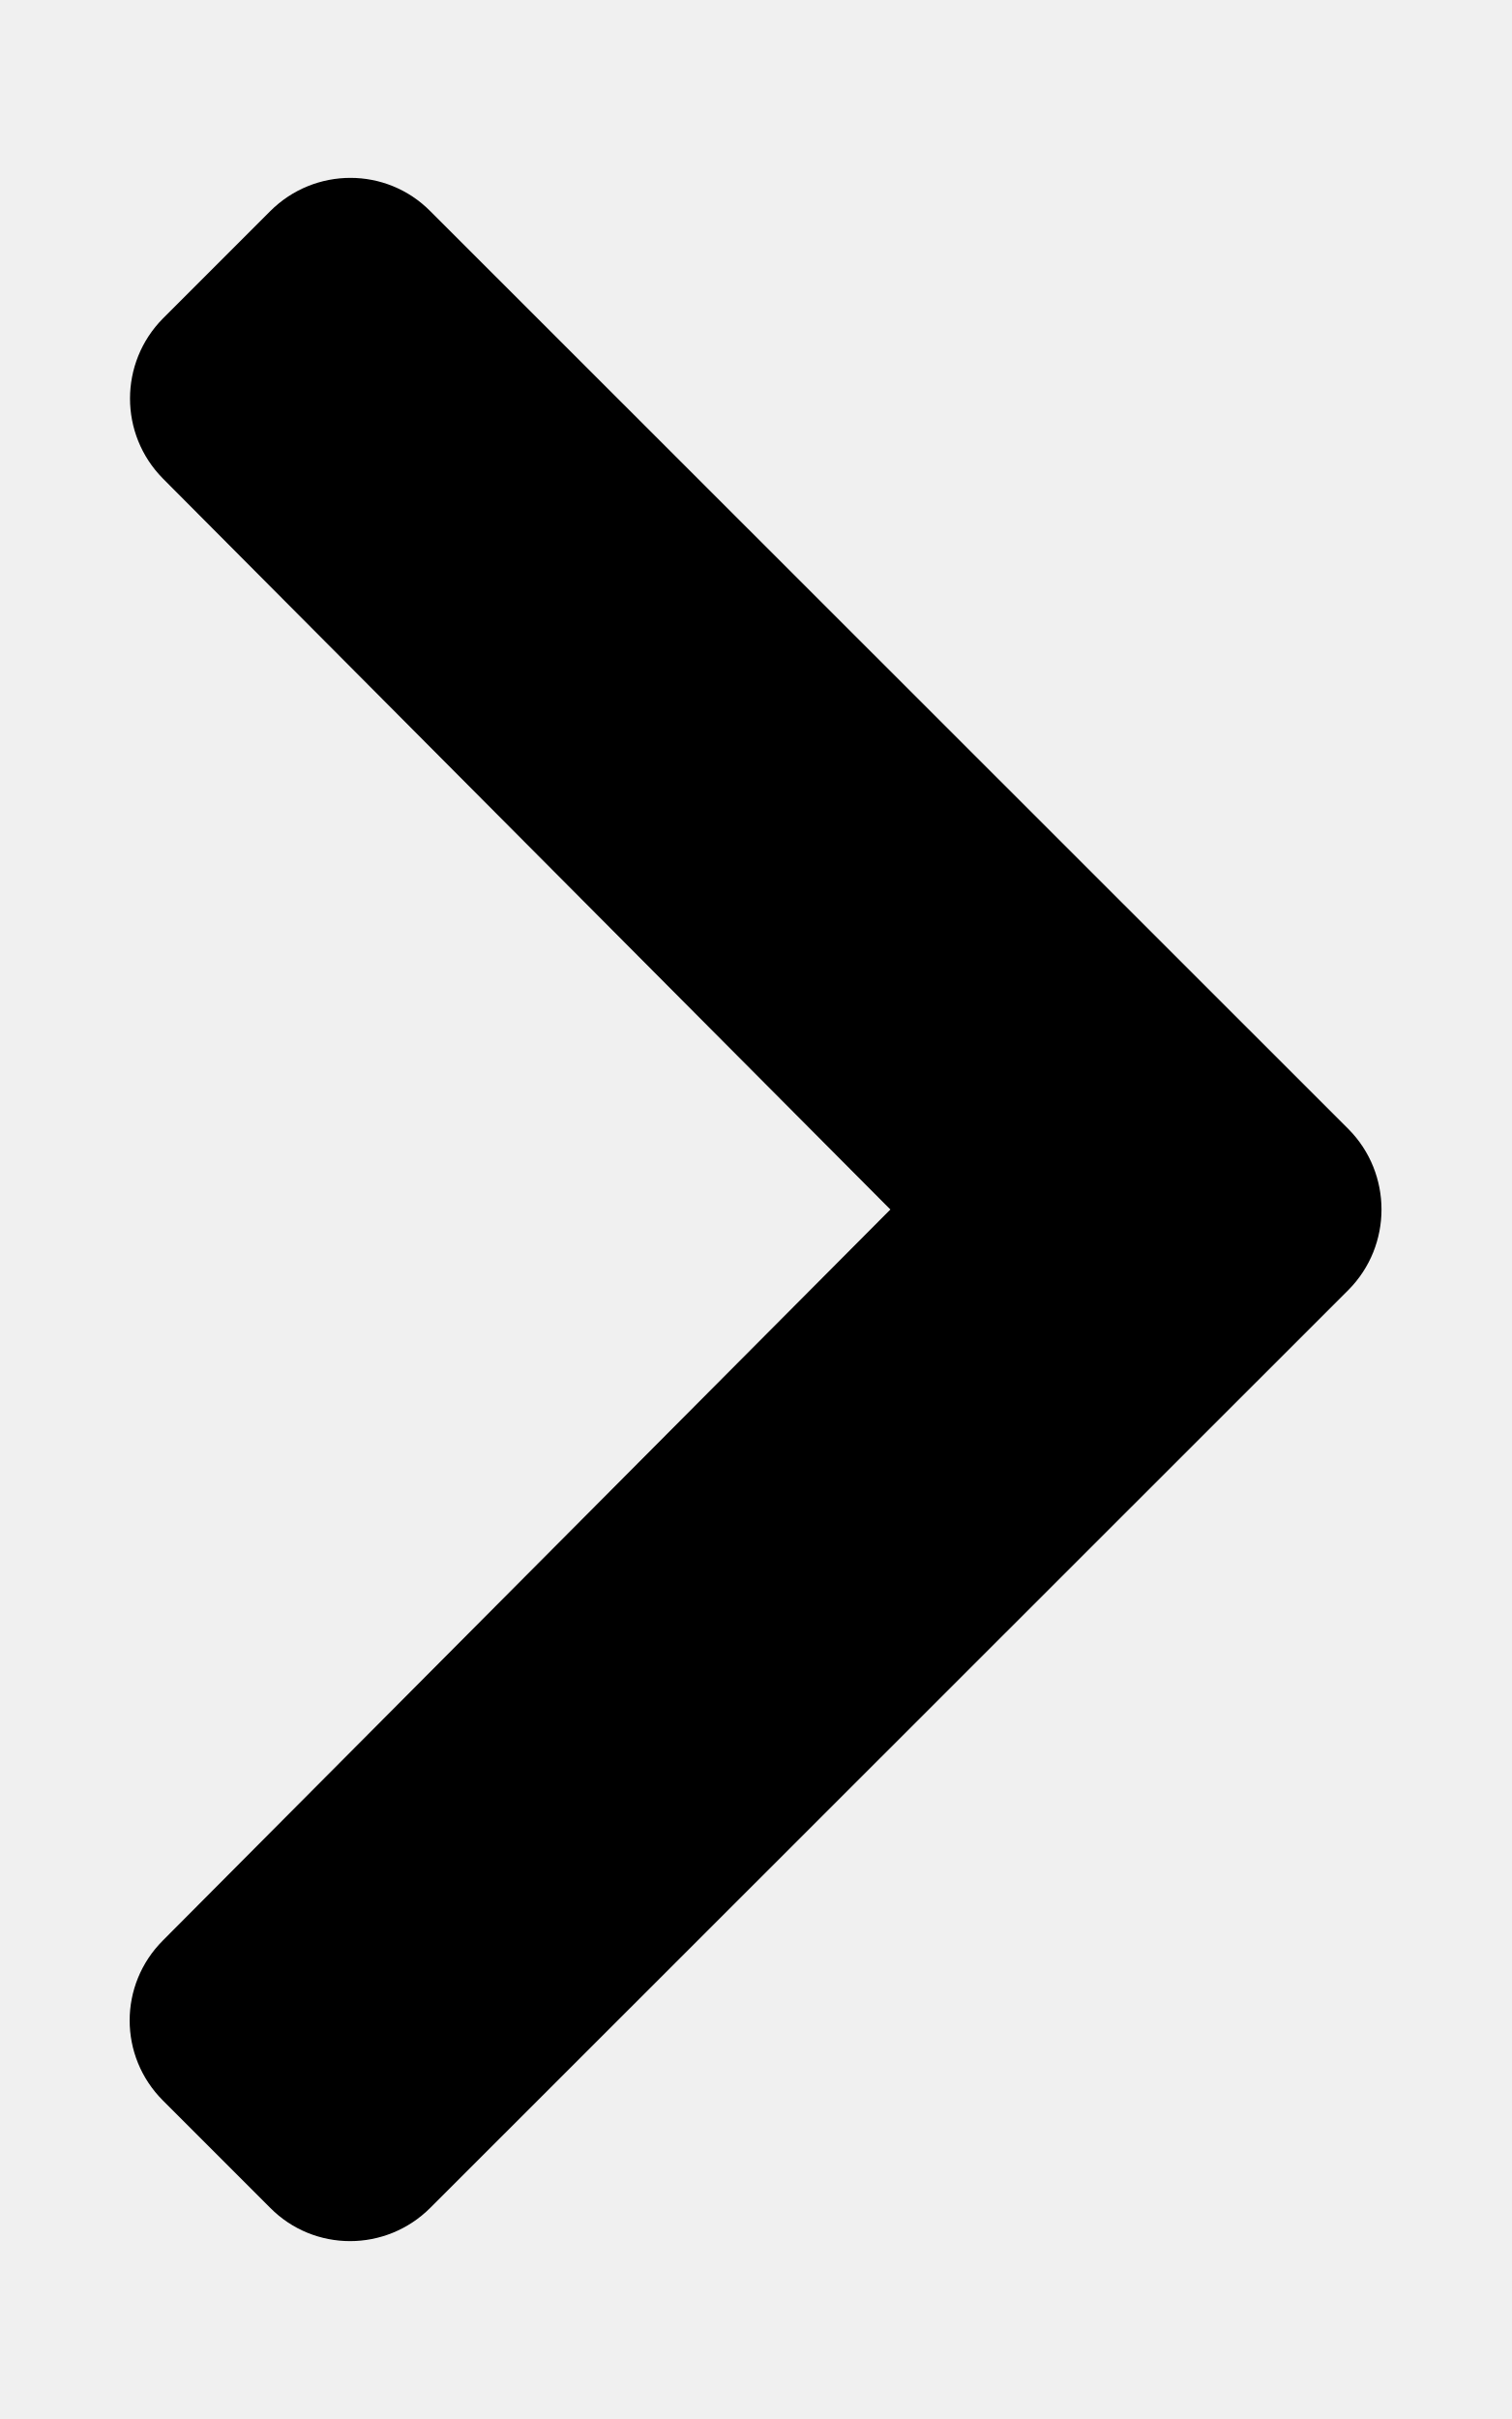
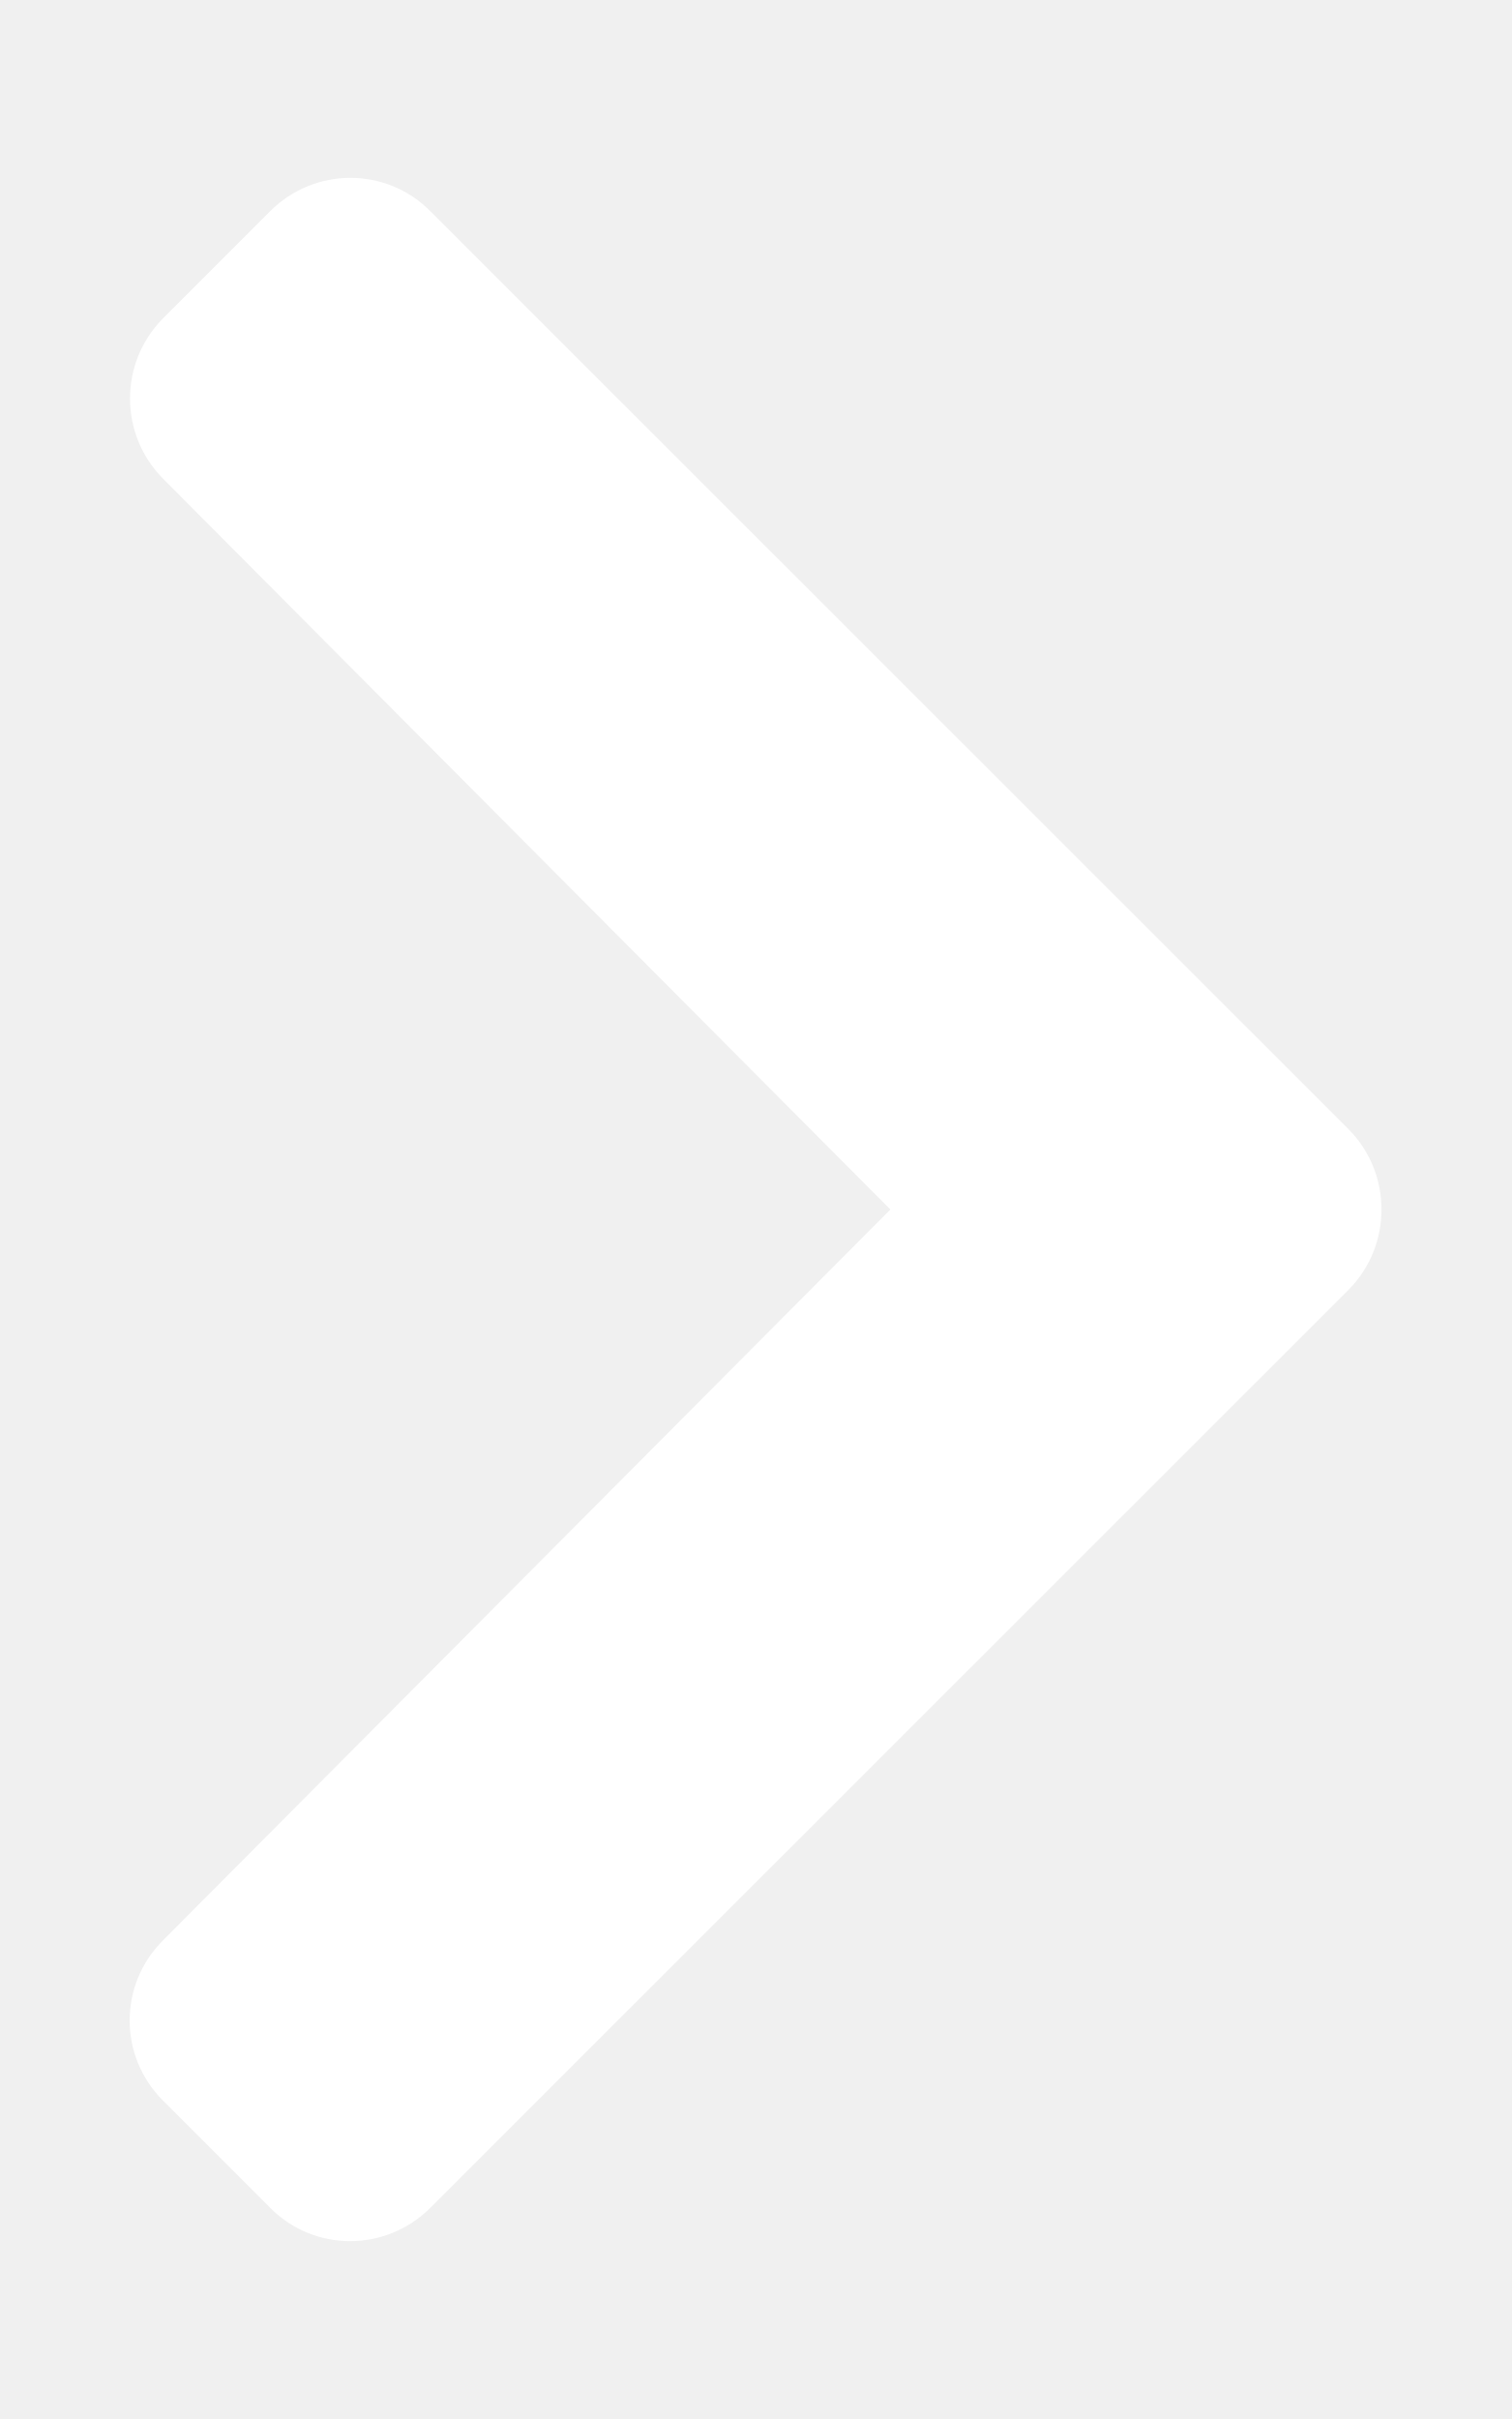
<svg xmlns="http://www.w3.org/2000/svg" version="1.1" id="Laag_1" focusable="false" x="0px" y="0px" viewBox="0 0 320 512" style="enable-background:new 0 0 320 512;" xml:space="preserve">
  <style type="text/css">
- 	.st0{fill:#000000;}
+ 	.st0{fill:#FFFFFF;}
</style>
  <path class="st0" d="M285.5,273L91.1,467.3c-9.4,9.4-24.6,9.4-33.9,0l-22.7-22.7c-9.4-9.4-9.4-24.5,0-33.9l154-154.7l-154-154.7  c-9.3-9.4-9.3-24.5,0-33.9l22.7-22.7c9.4-9.4,24.6-9.4,33.9,0L285.5,239C294.8,248.4,294.8,263.6,285.5,273z" />
</svg>
